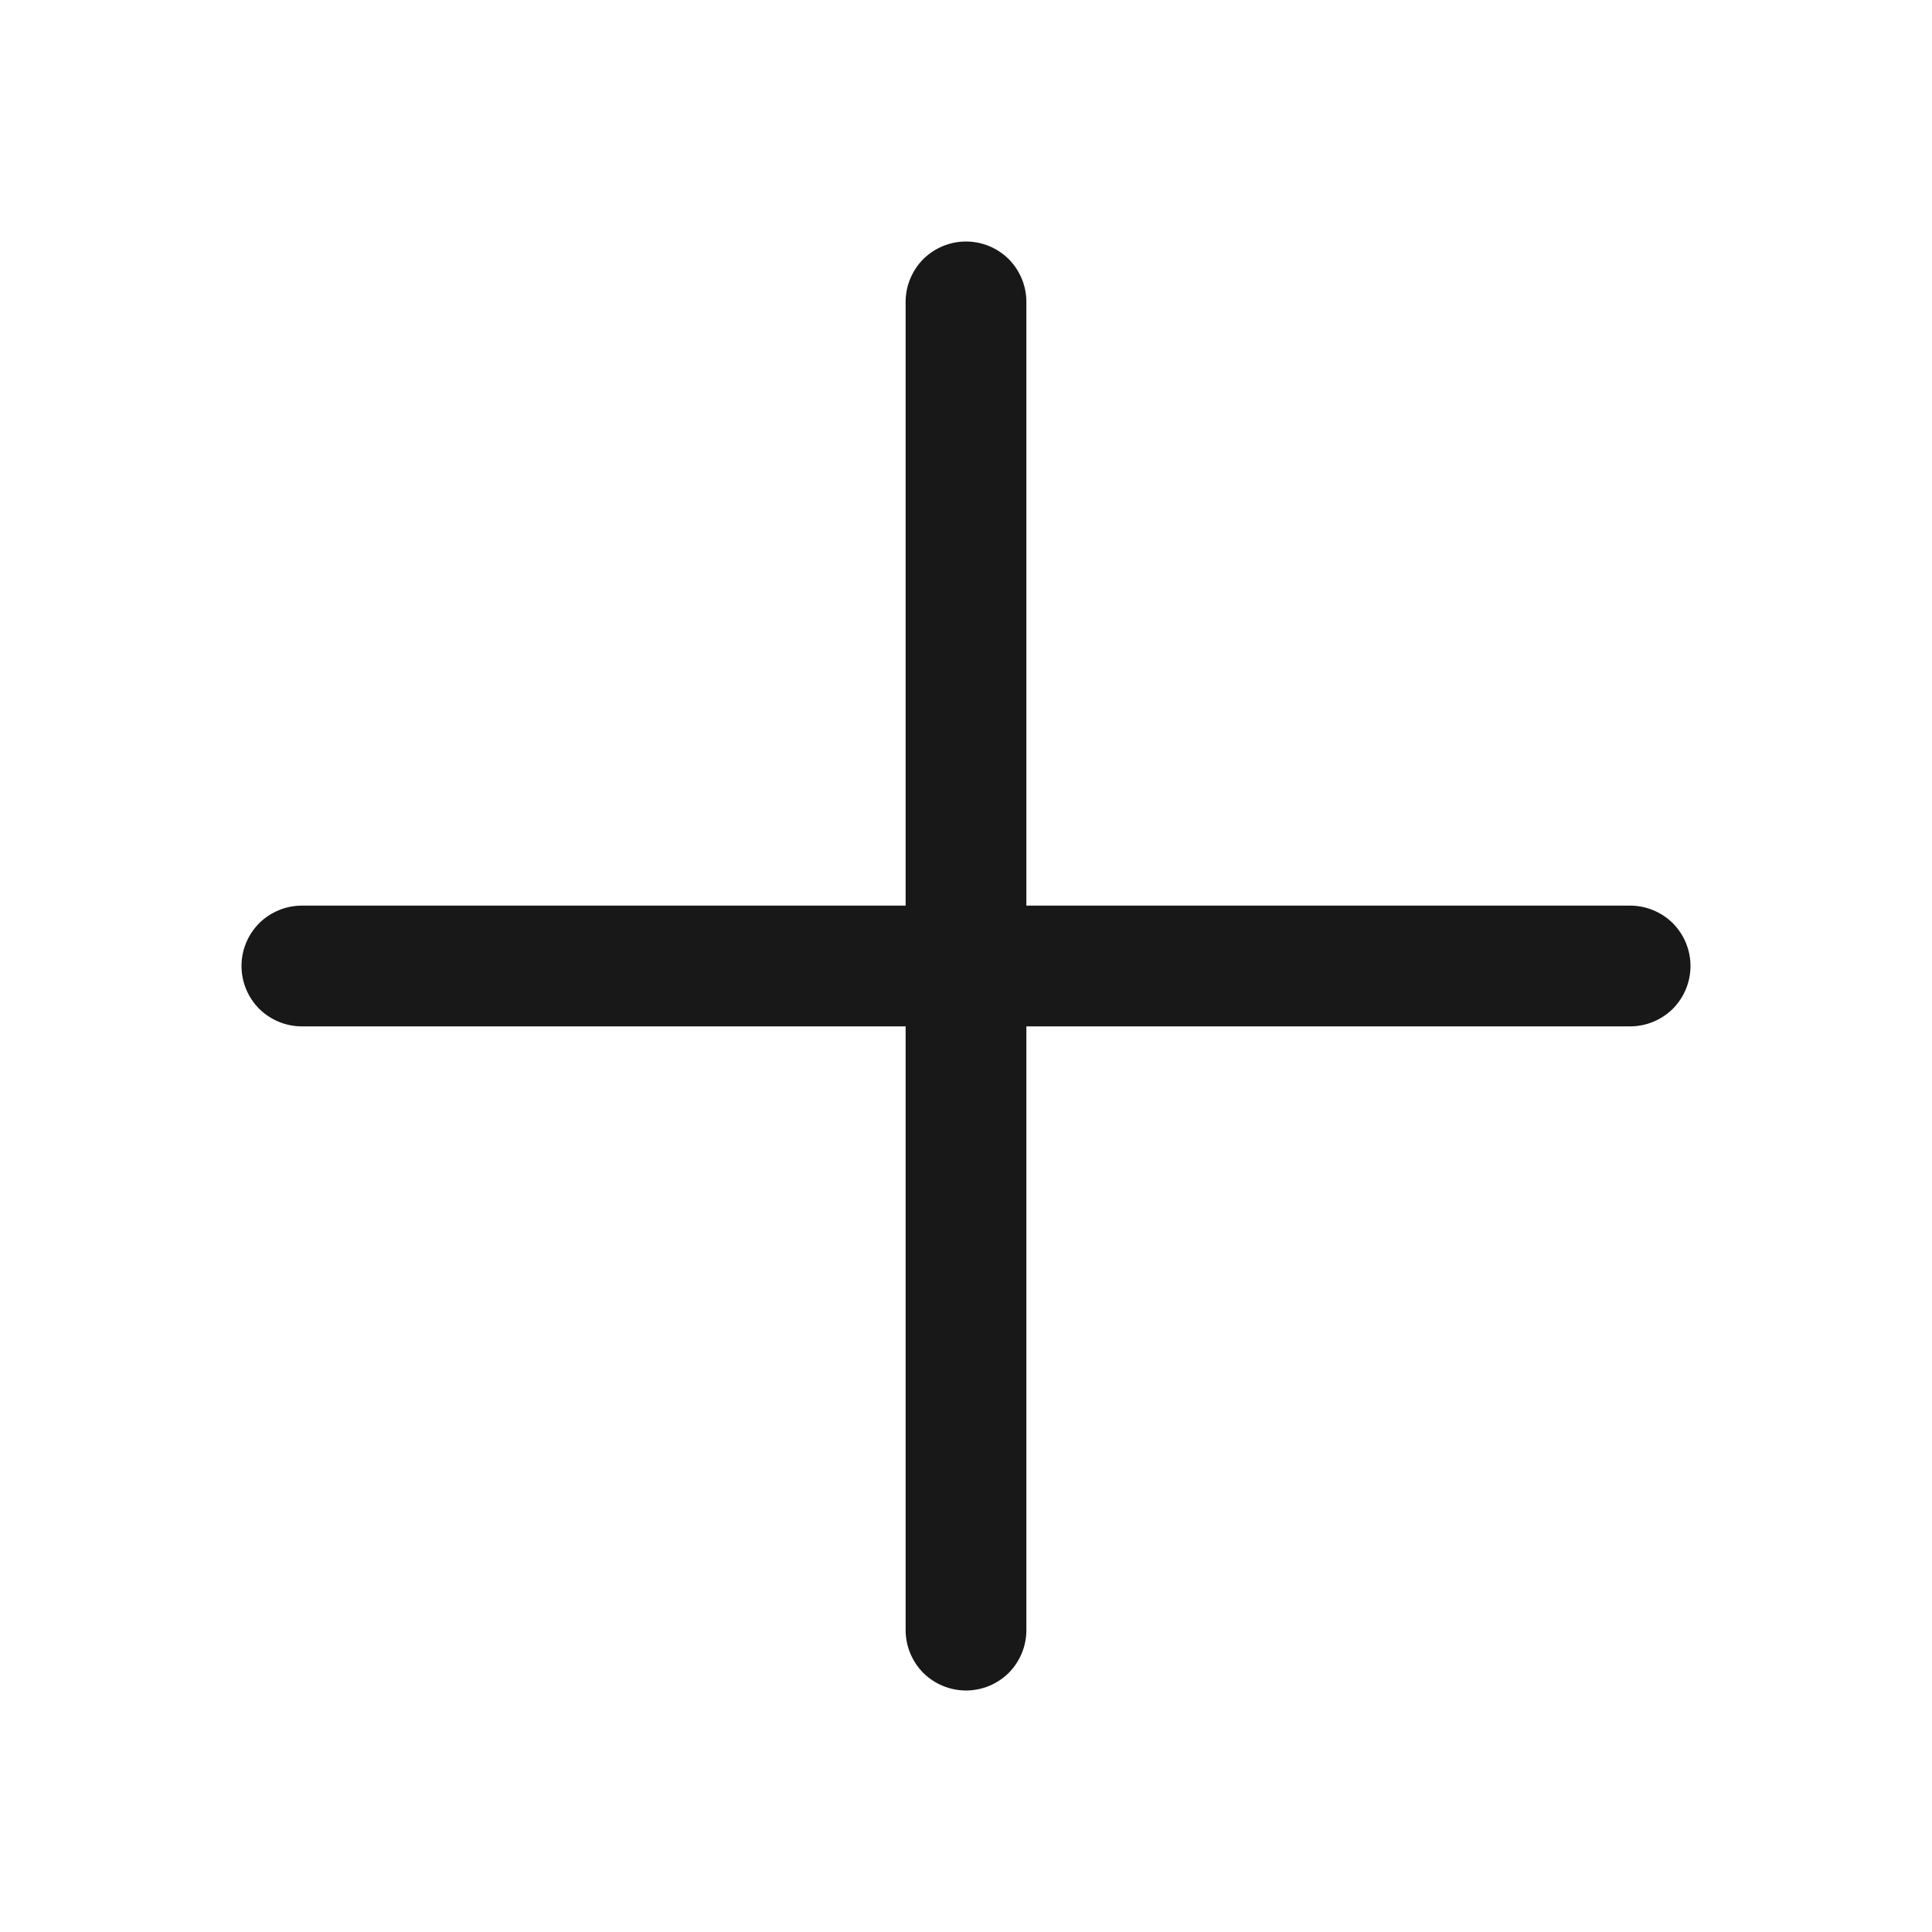
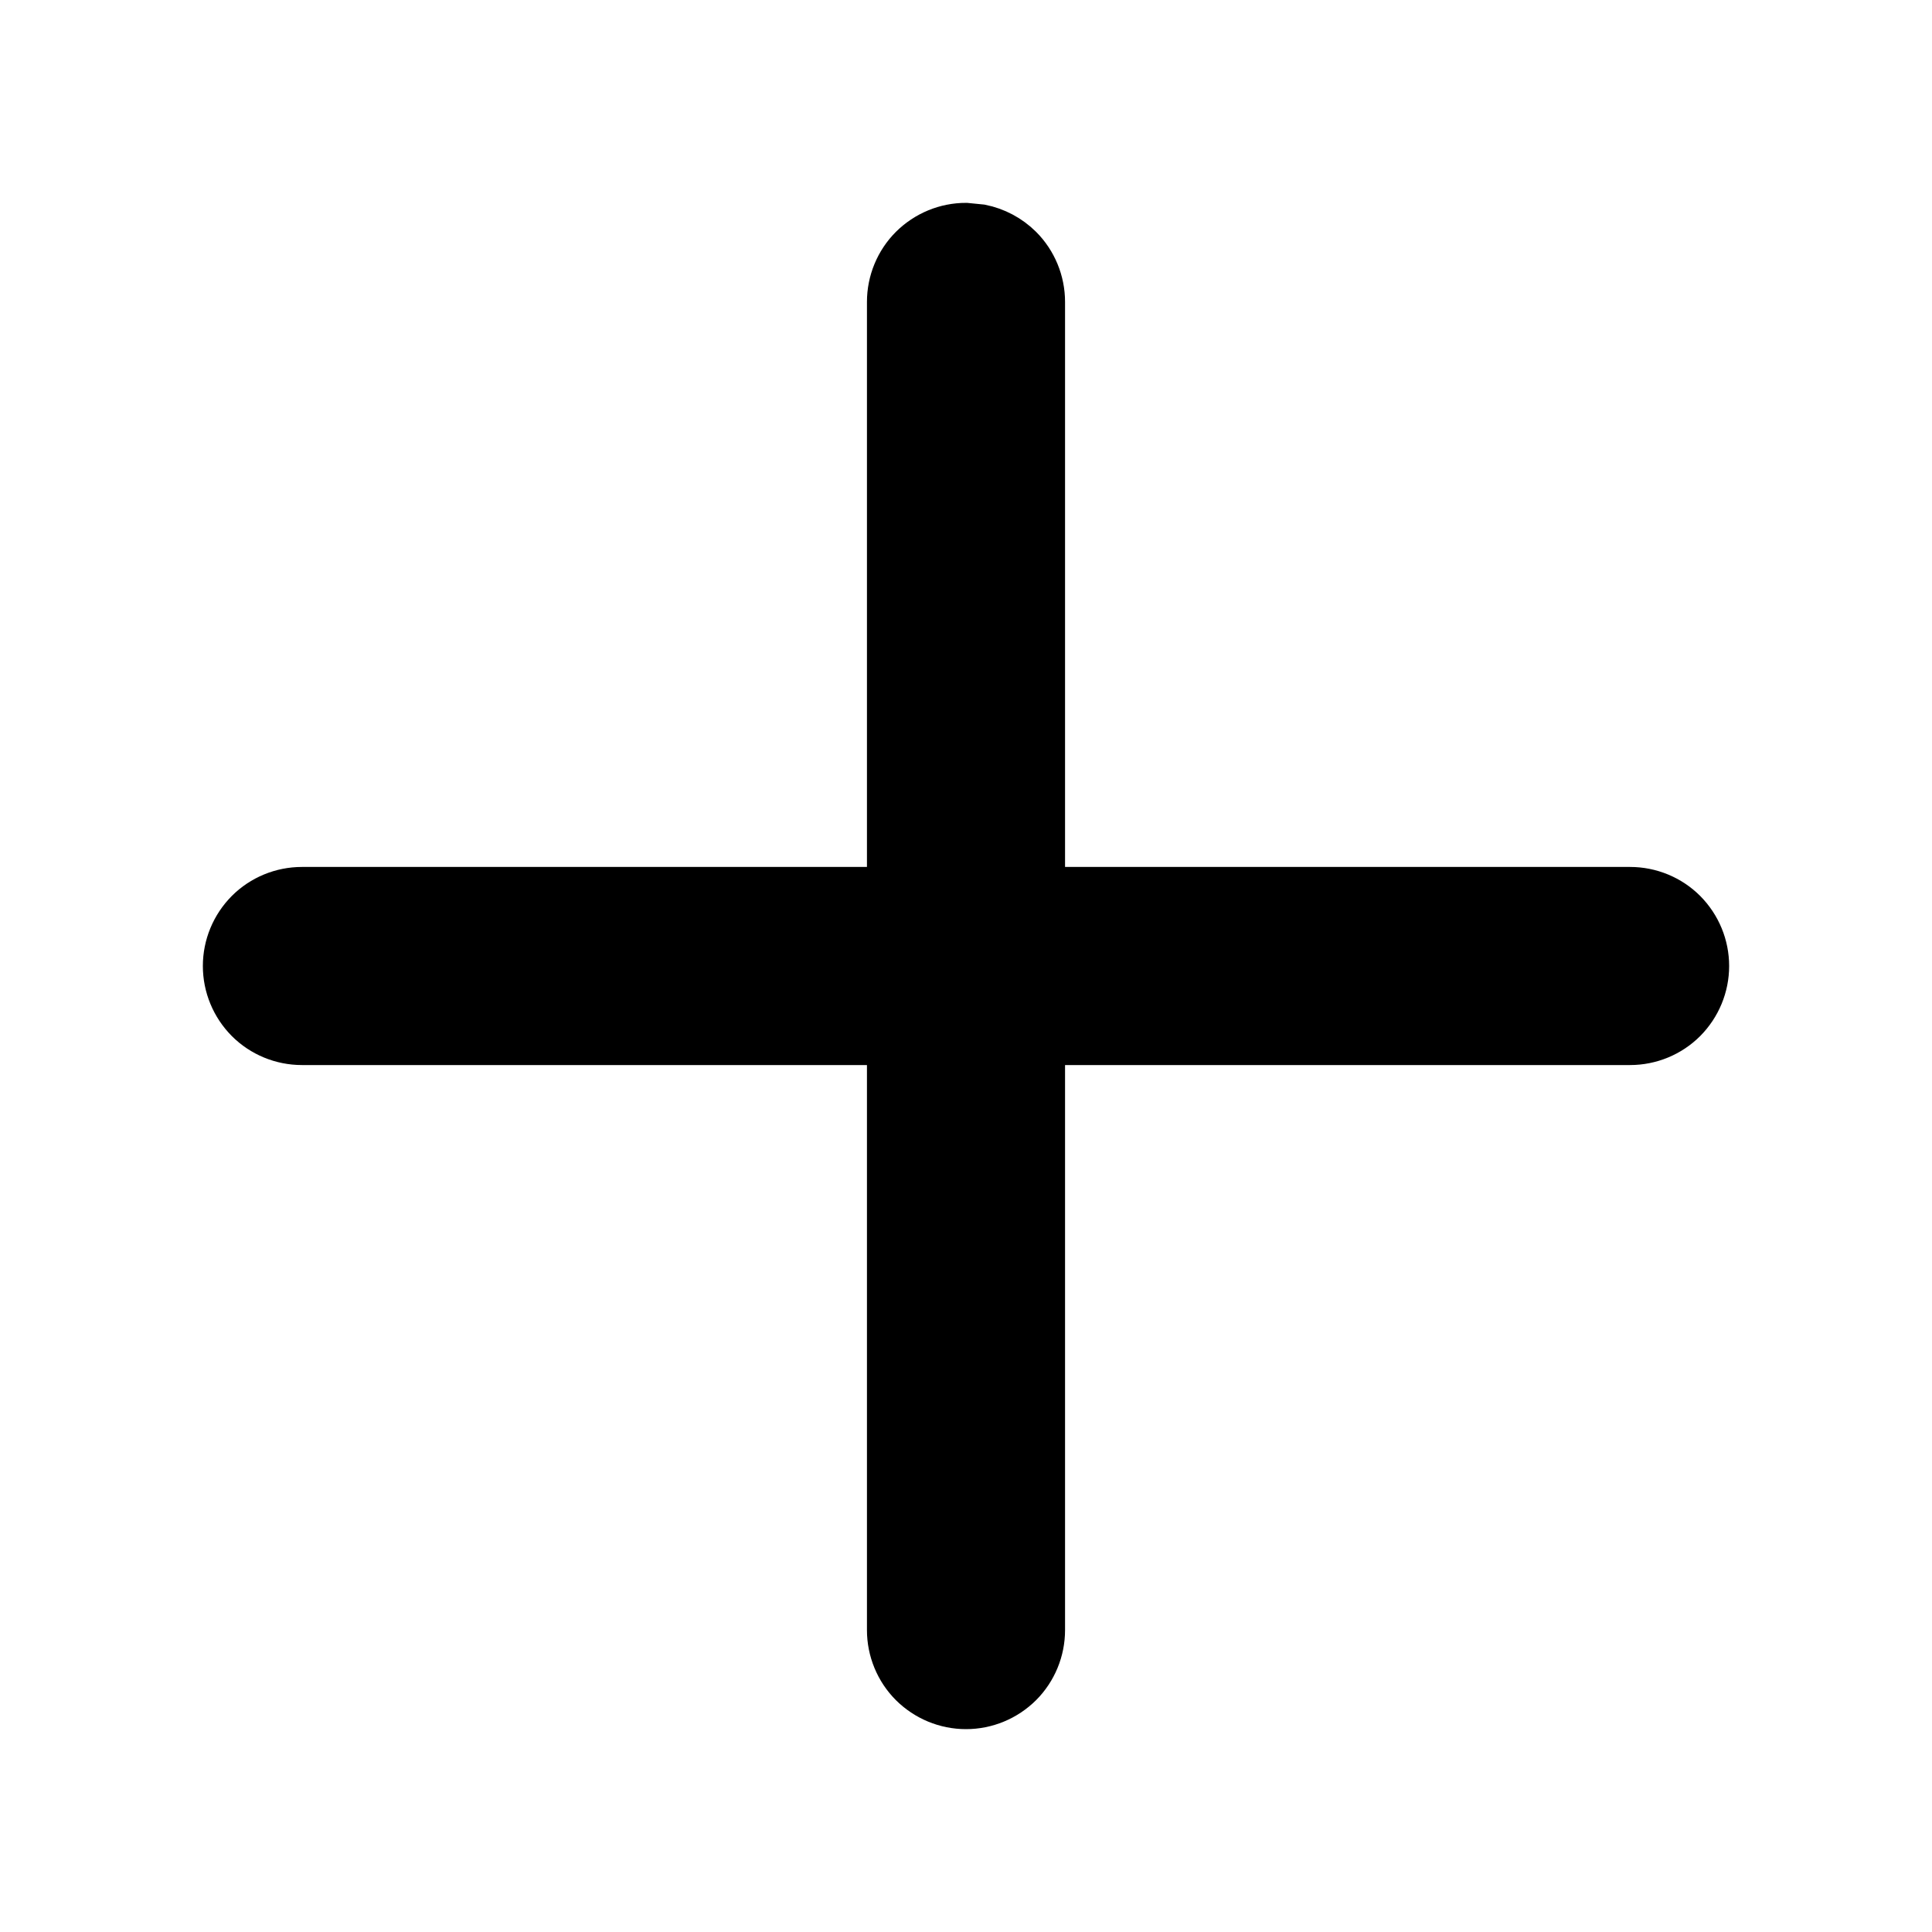
- <svg xmlns="http://www.w3.org/2000/svg" width="16" height="16" viewBox="0 0 16 16" fill="none">
-   <path d="M14 8C14 8.133 13.947 8.26 13.854 8.354C13.76 8.447 13.633 8.5 13.5 8.5H8.5V13.5C8.5 13.633 8.447 13.76 8.354 13.854C8.26 13.947 8.133 14 8 14C7.867 14 7.74 13.947 7.646 13.854C7.553 13.76 7.5 13.633 7.5 13.5V8.5H2.5C2.367 8.5 2.24 8.447 2.146 8.354C2.053 8.26 2 8.133 2 8C2 7.867 2.053 7.74 2.146 7.646C2.24 7.553 2.367 7.5 2.5 7.5H7.5V2.5C7.5 2.367 7.553 2.24 7.646 2.146C7.74 2.053 7.867 2 8 2C8.133 2 8.26 2.053 8.354 2.146C8.447 2.24 8.5 2.367 8.5 2.5V7.5H13.5C13.633 7.5 13.76 7.553 13.854 7.646C13.947 7.74 14 7.867 14 8Z" fill="#181818" />
+ <svg xmlns="http://www.w3.org/2000/svg" width="15" height="15" viewBox="0 0 15 15" fill="none">
+   <path d="M7.621 1.737C7.74 1.761 7.85 1.819 7.938 1.906C8.054 2.022 8.119 2.18 8.119 2.344V6.881H12.656C12.82 6.881 12.978 6.946 13.094 7.062C13.21 7.179 13.275 7.336 13.275 7.5C13.275 7.664 13.21 7.821 13.094 7.938C12.978 8.054 12.82 8.119 12.656 8.119H8.119V12.656C8.119 12.82 8.054 12.978 7.938 13.094C7.821 13.21 7.664 13.275 7.5 13.275C7.336 13.275 7.179 13.21 7.062 13.094C6.946 12.978 6.881 12.82 6.881 12.656V8.119H2.344C2.18 8.119 2.022 8.054 1.906 7.938C1.79 7.821 1.725 7.664 1.725 7.5C1.725 7.336 1.79 7.179 1.906 7.062C2.022 6.946 2.18 6.881 2.344 6.881H6.881V2.344C6.881 2.18 6.946 2.022 7.062 1.906C7.179 1.79 7.336 1.725 7.5 1.725L7.621 1.737Z" fill="currentColor" stroke="currentColor" stroke-width="0.3" />
</svg>
